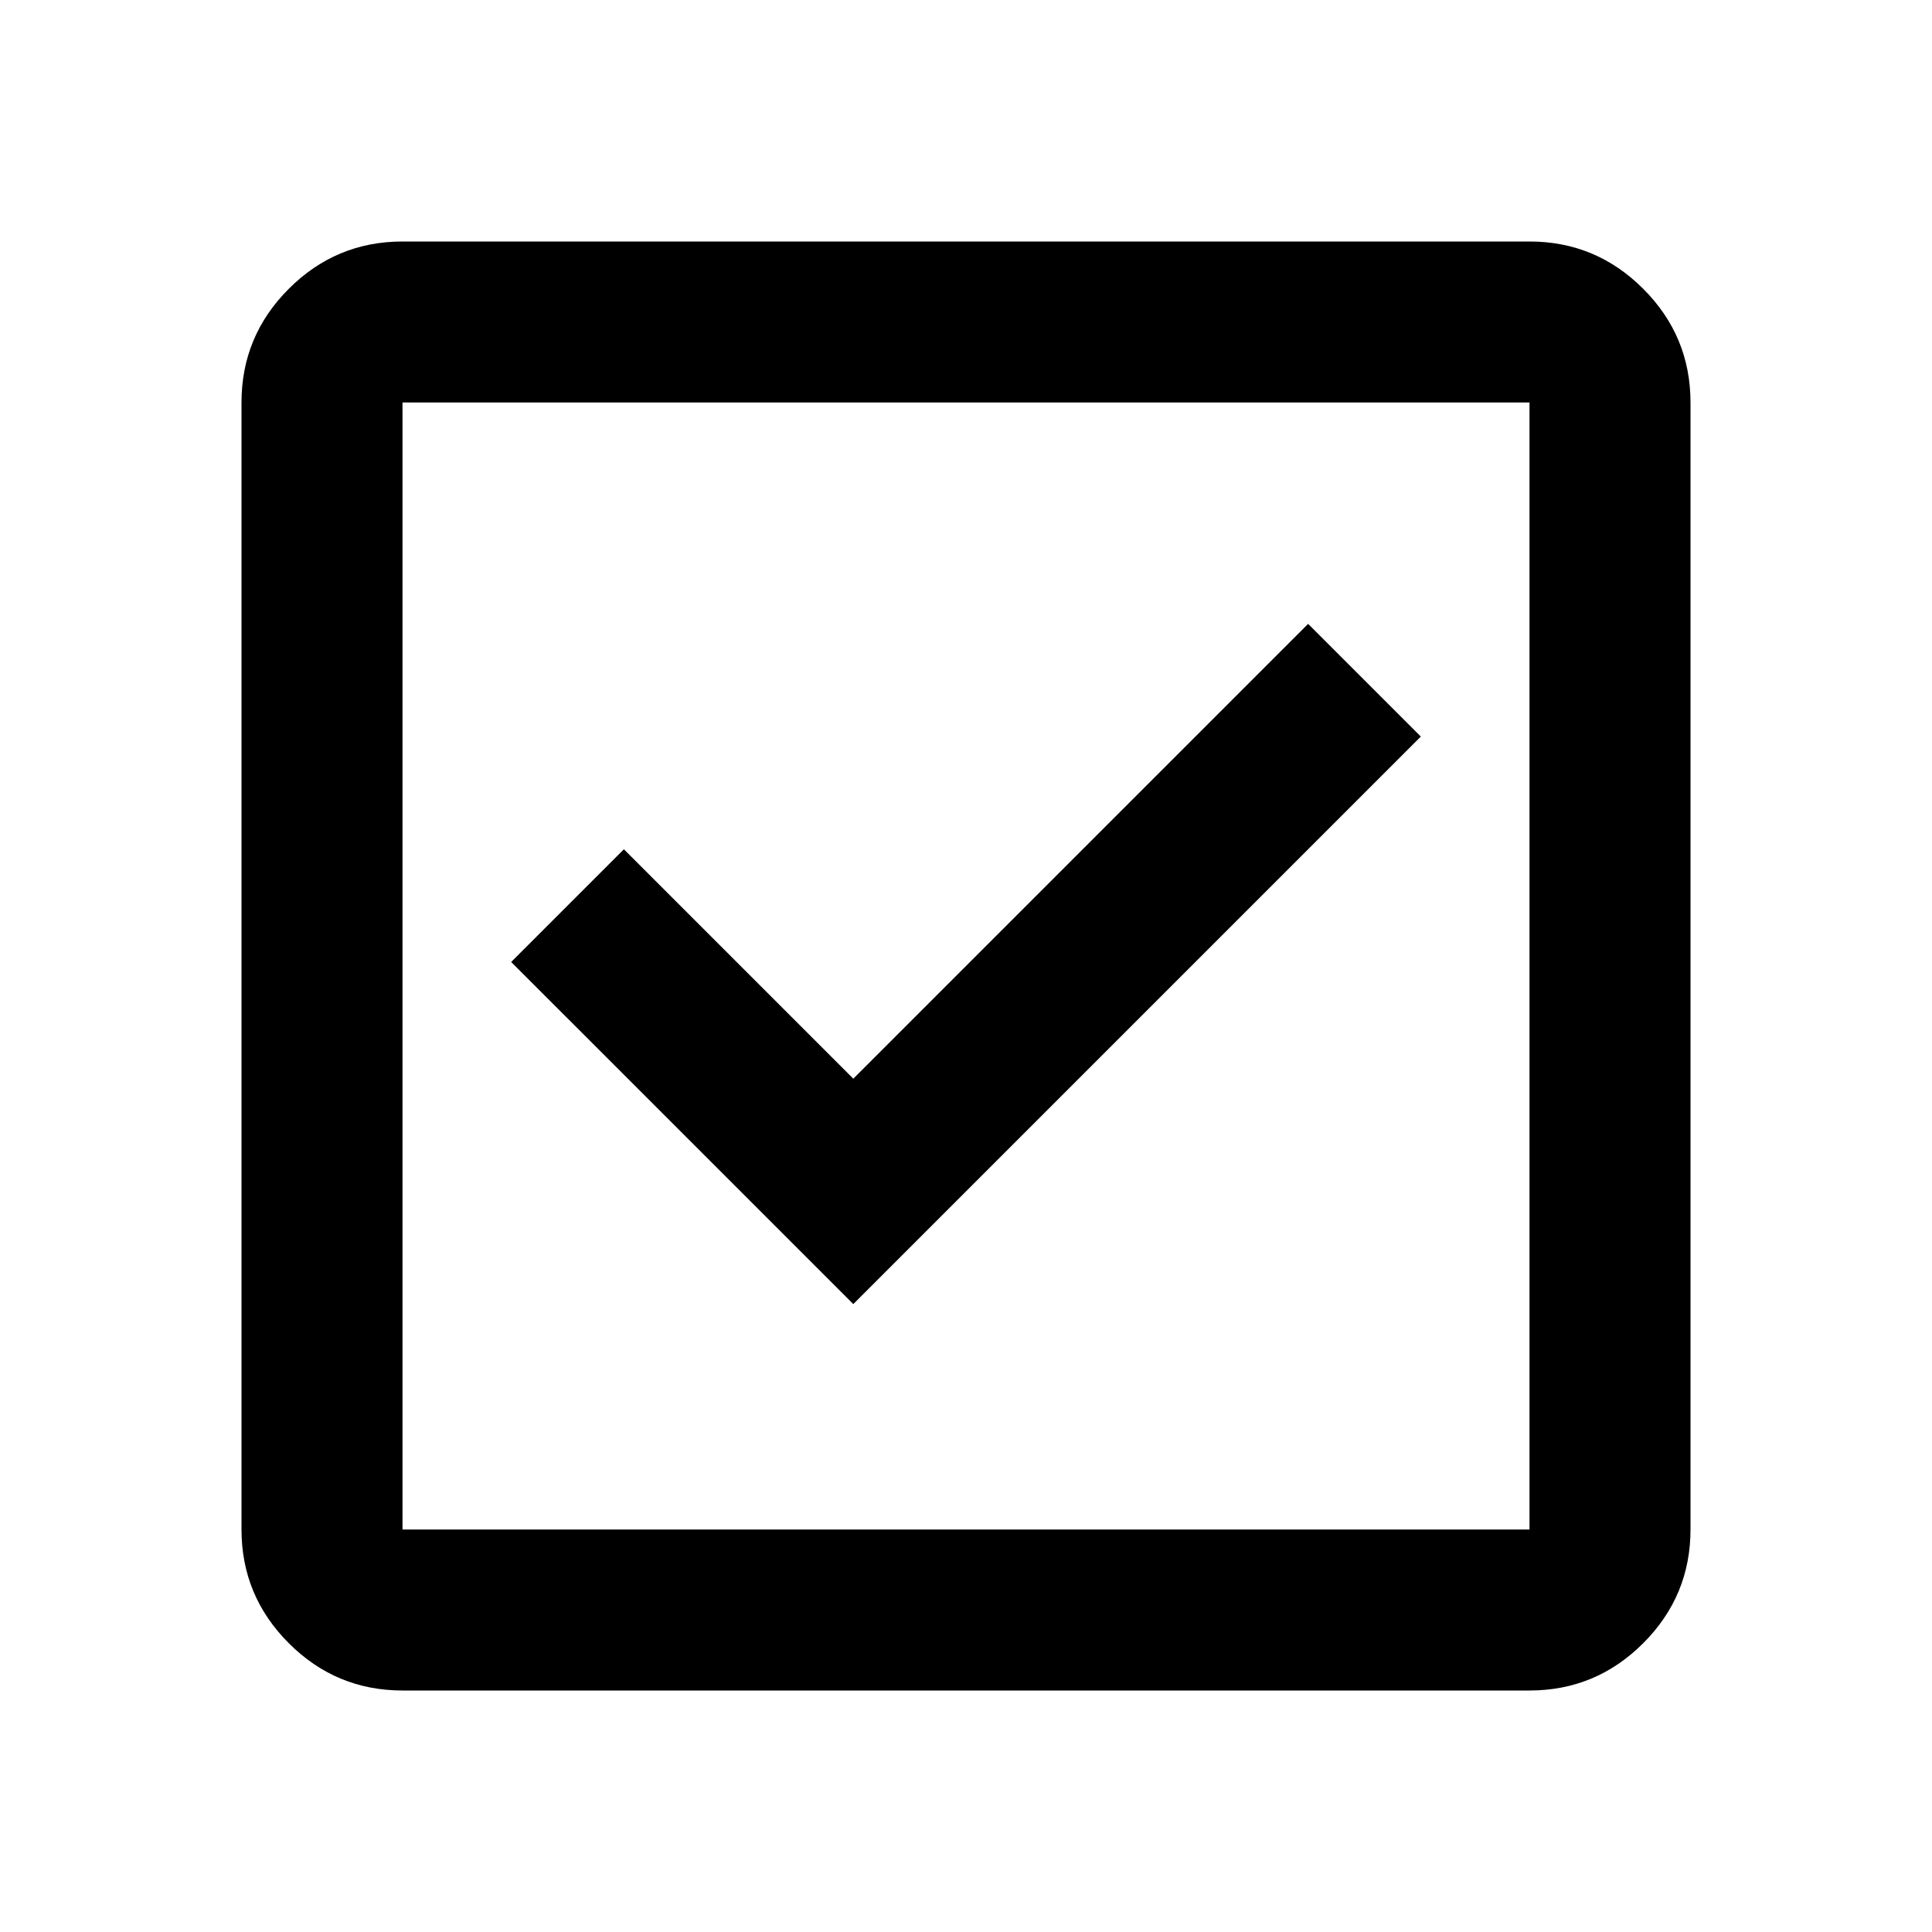
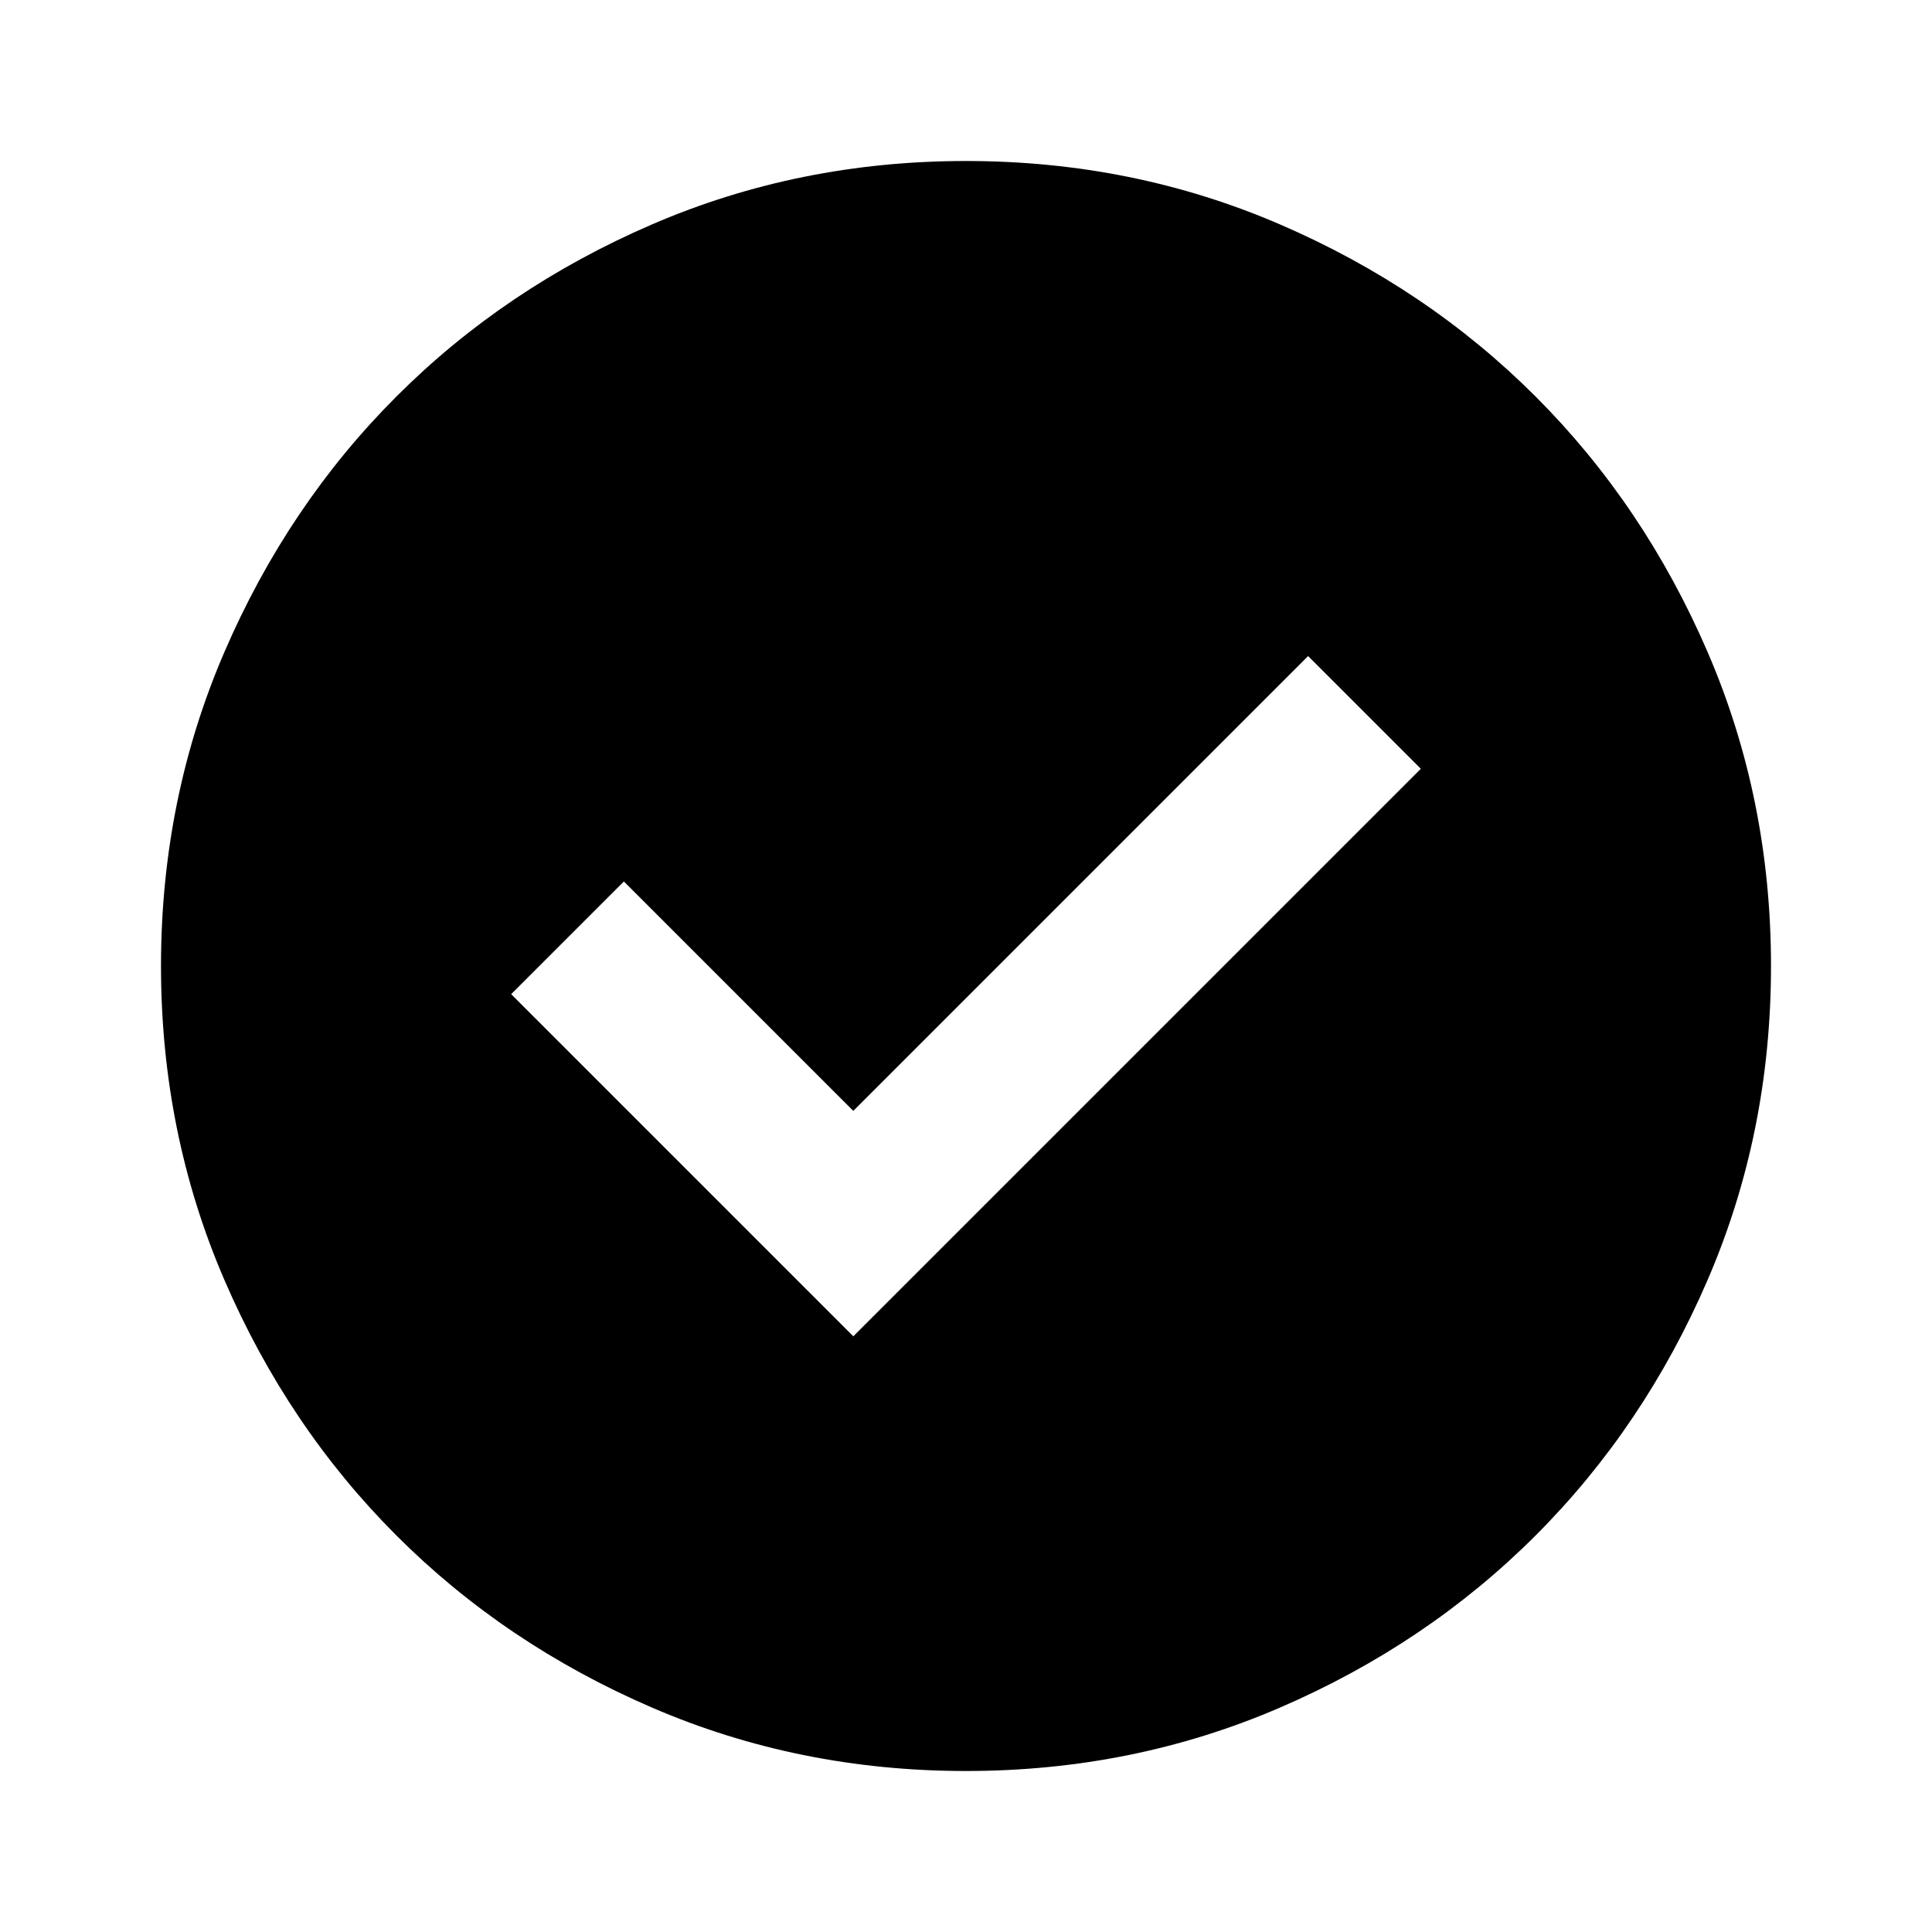
<svg xmlns="http://www.w3.org/2000/svg" height="24px" viewBox="0 -960 960 960" width="24px" fill="currentColor">
-   <path d="m424-312 282-282-56-56-226 226-114-114-56 56 170 170ZM200-120q-33 0-56.5-23.5T120-200v-560q0-33 23.5-56.5T200-840h560q33 0 56.5 23.5T840-760v560q0 33-23.5 56.5T760-120H200Zm0-80h560v-560H200v560Zm0-560v560-560Z" />
+   <path d="m424-296 282-282-56-56-226 226-114-114-56 56 170 170Zm56 216q-83 0-156-31.5T197-197q-54-54-85.5-127T80-480q0-83 31.5-156T197-763q54-54 127-85.5T480-880q83 0 156 31.5T763-763q54 54 85.5 127T880-480q0 83-31.5 156T763-197q-54 54-127 85.5T480-80Z" />
</svg>
